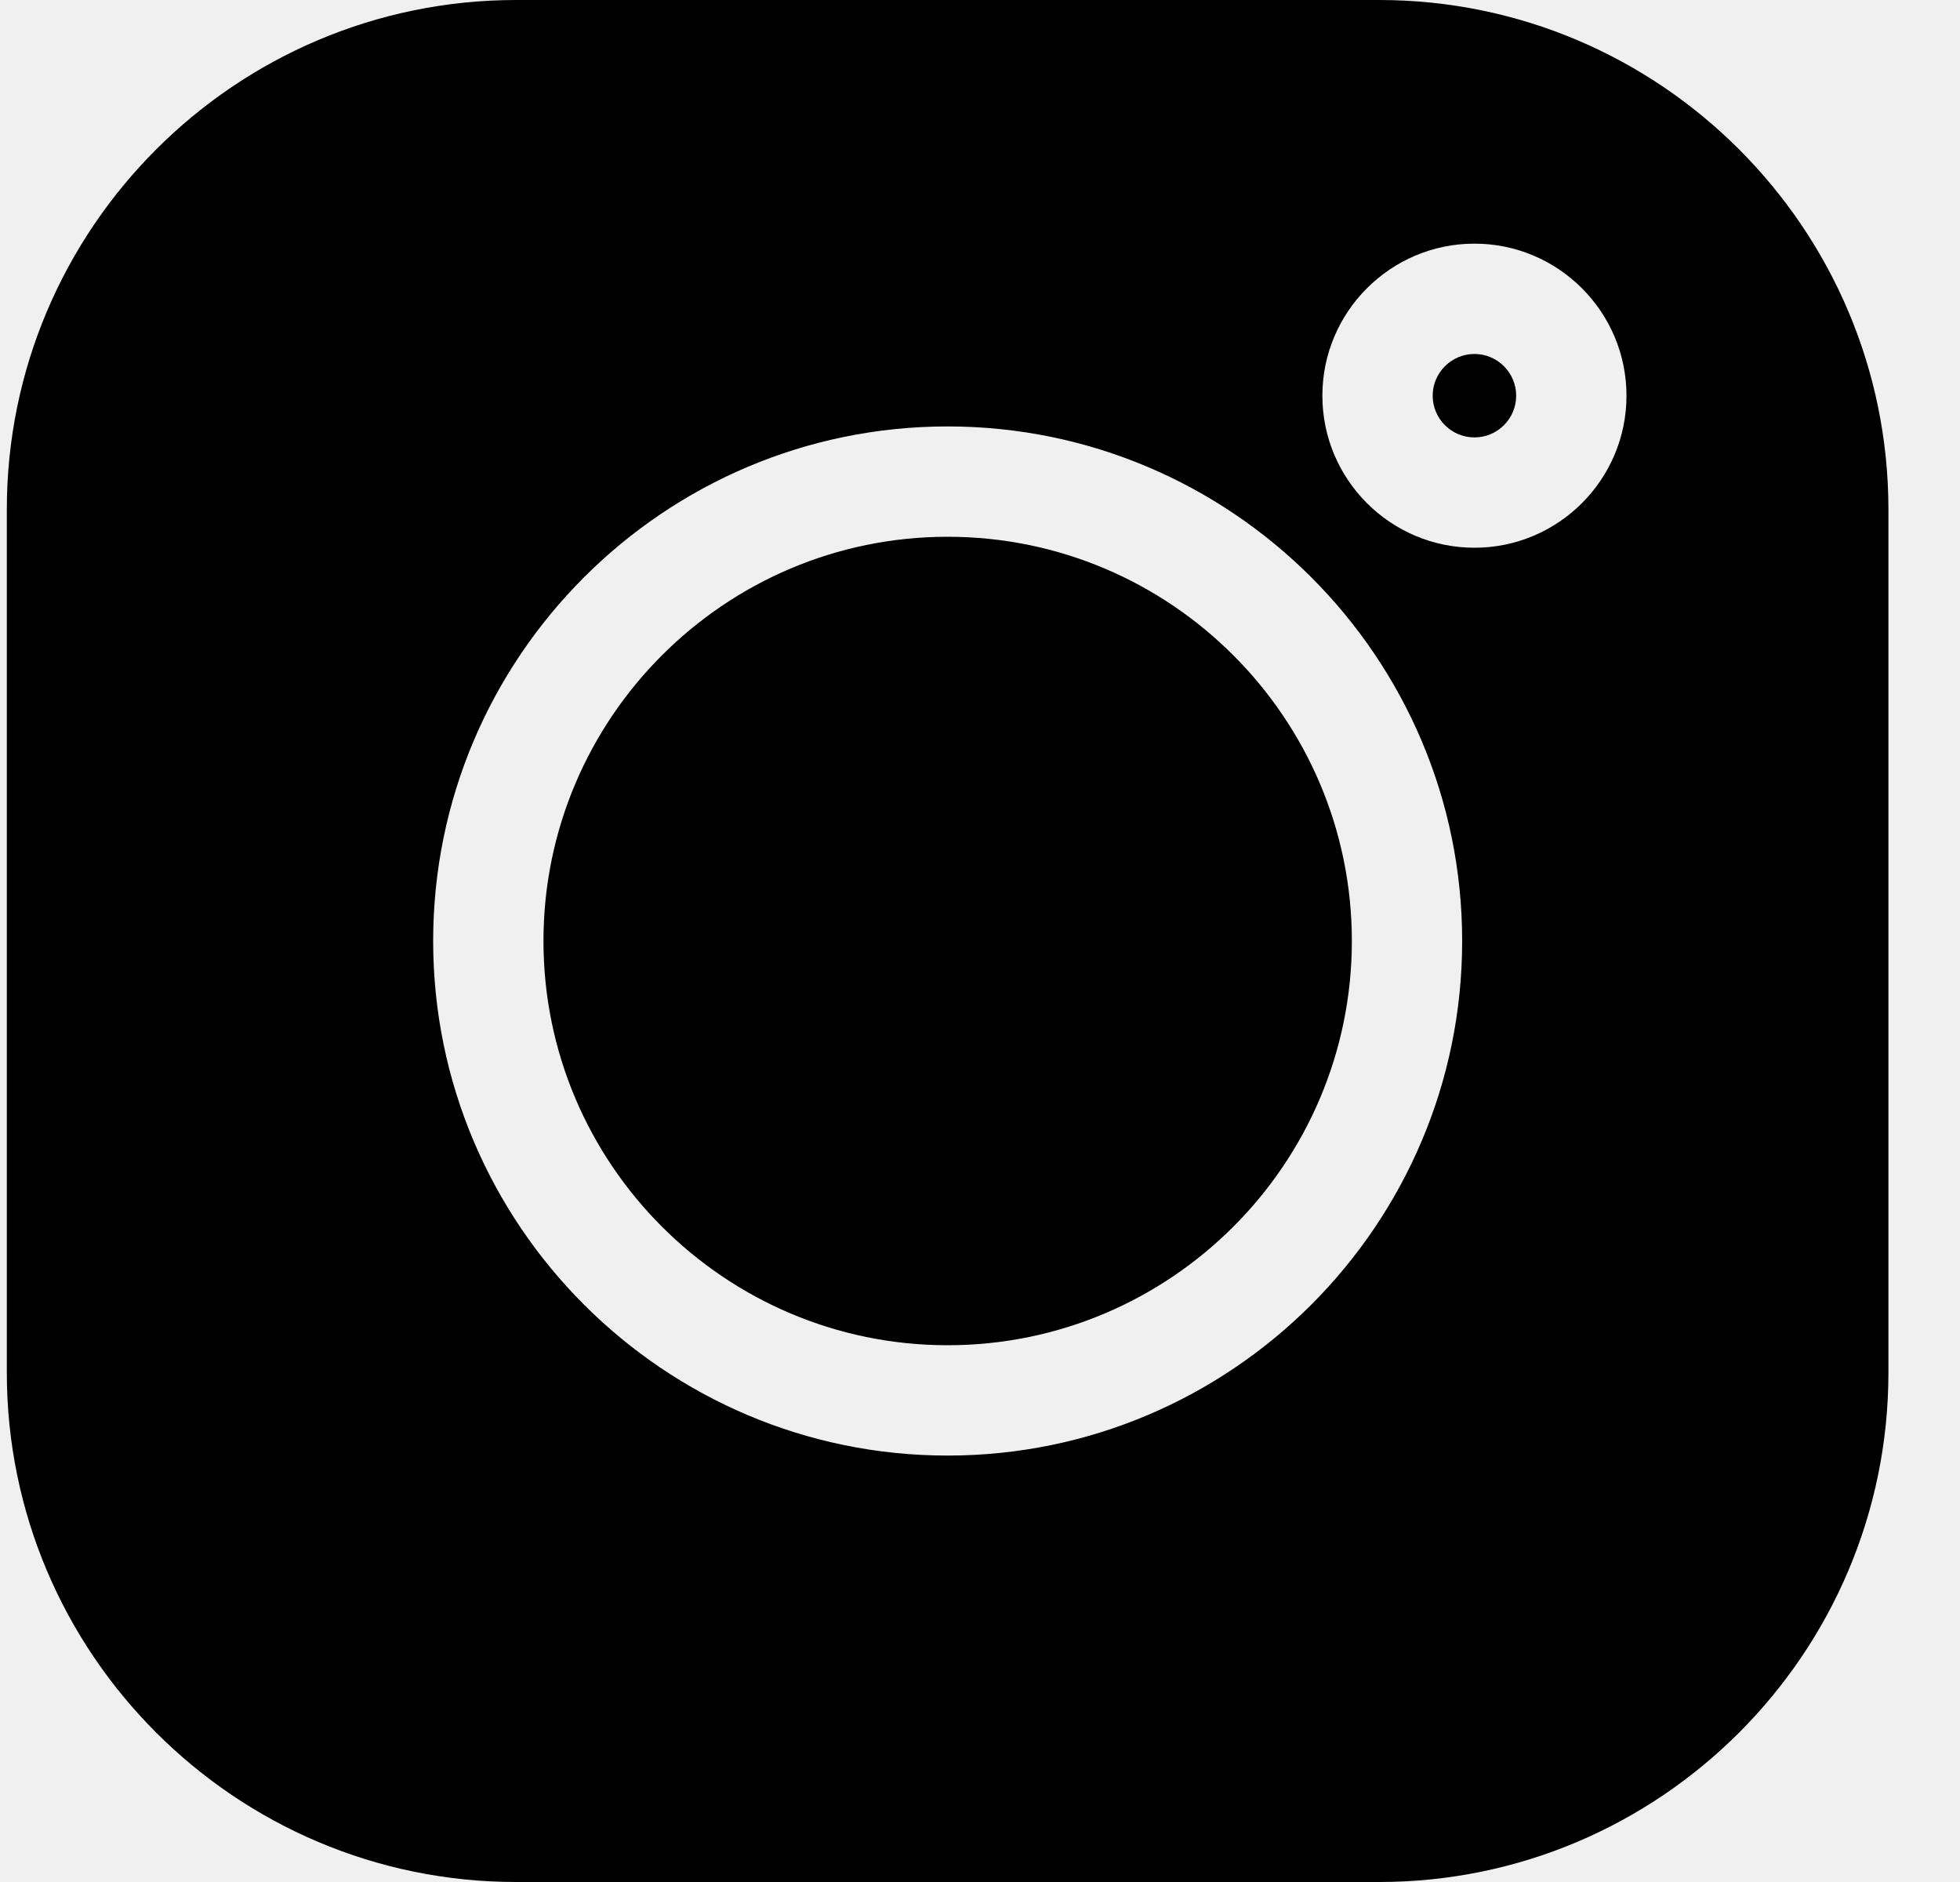
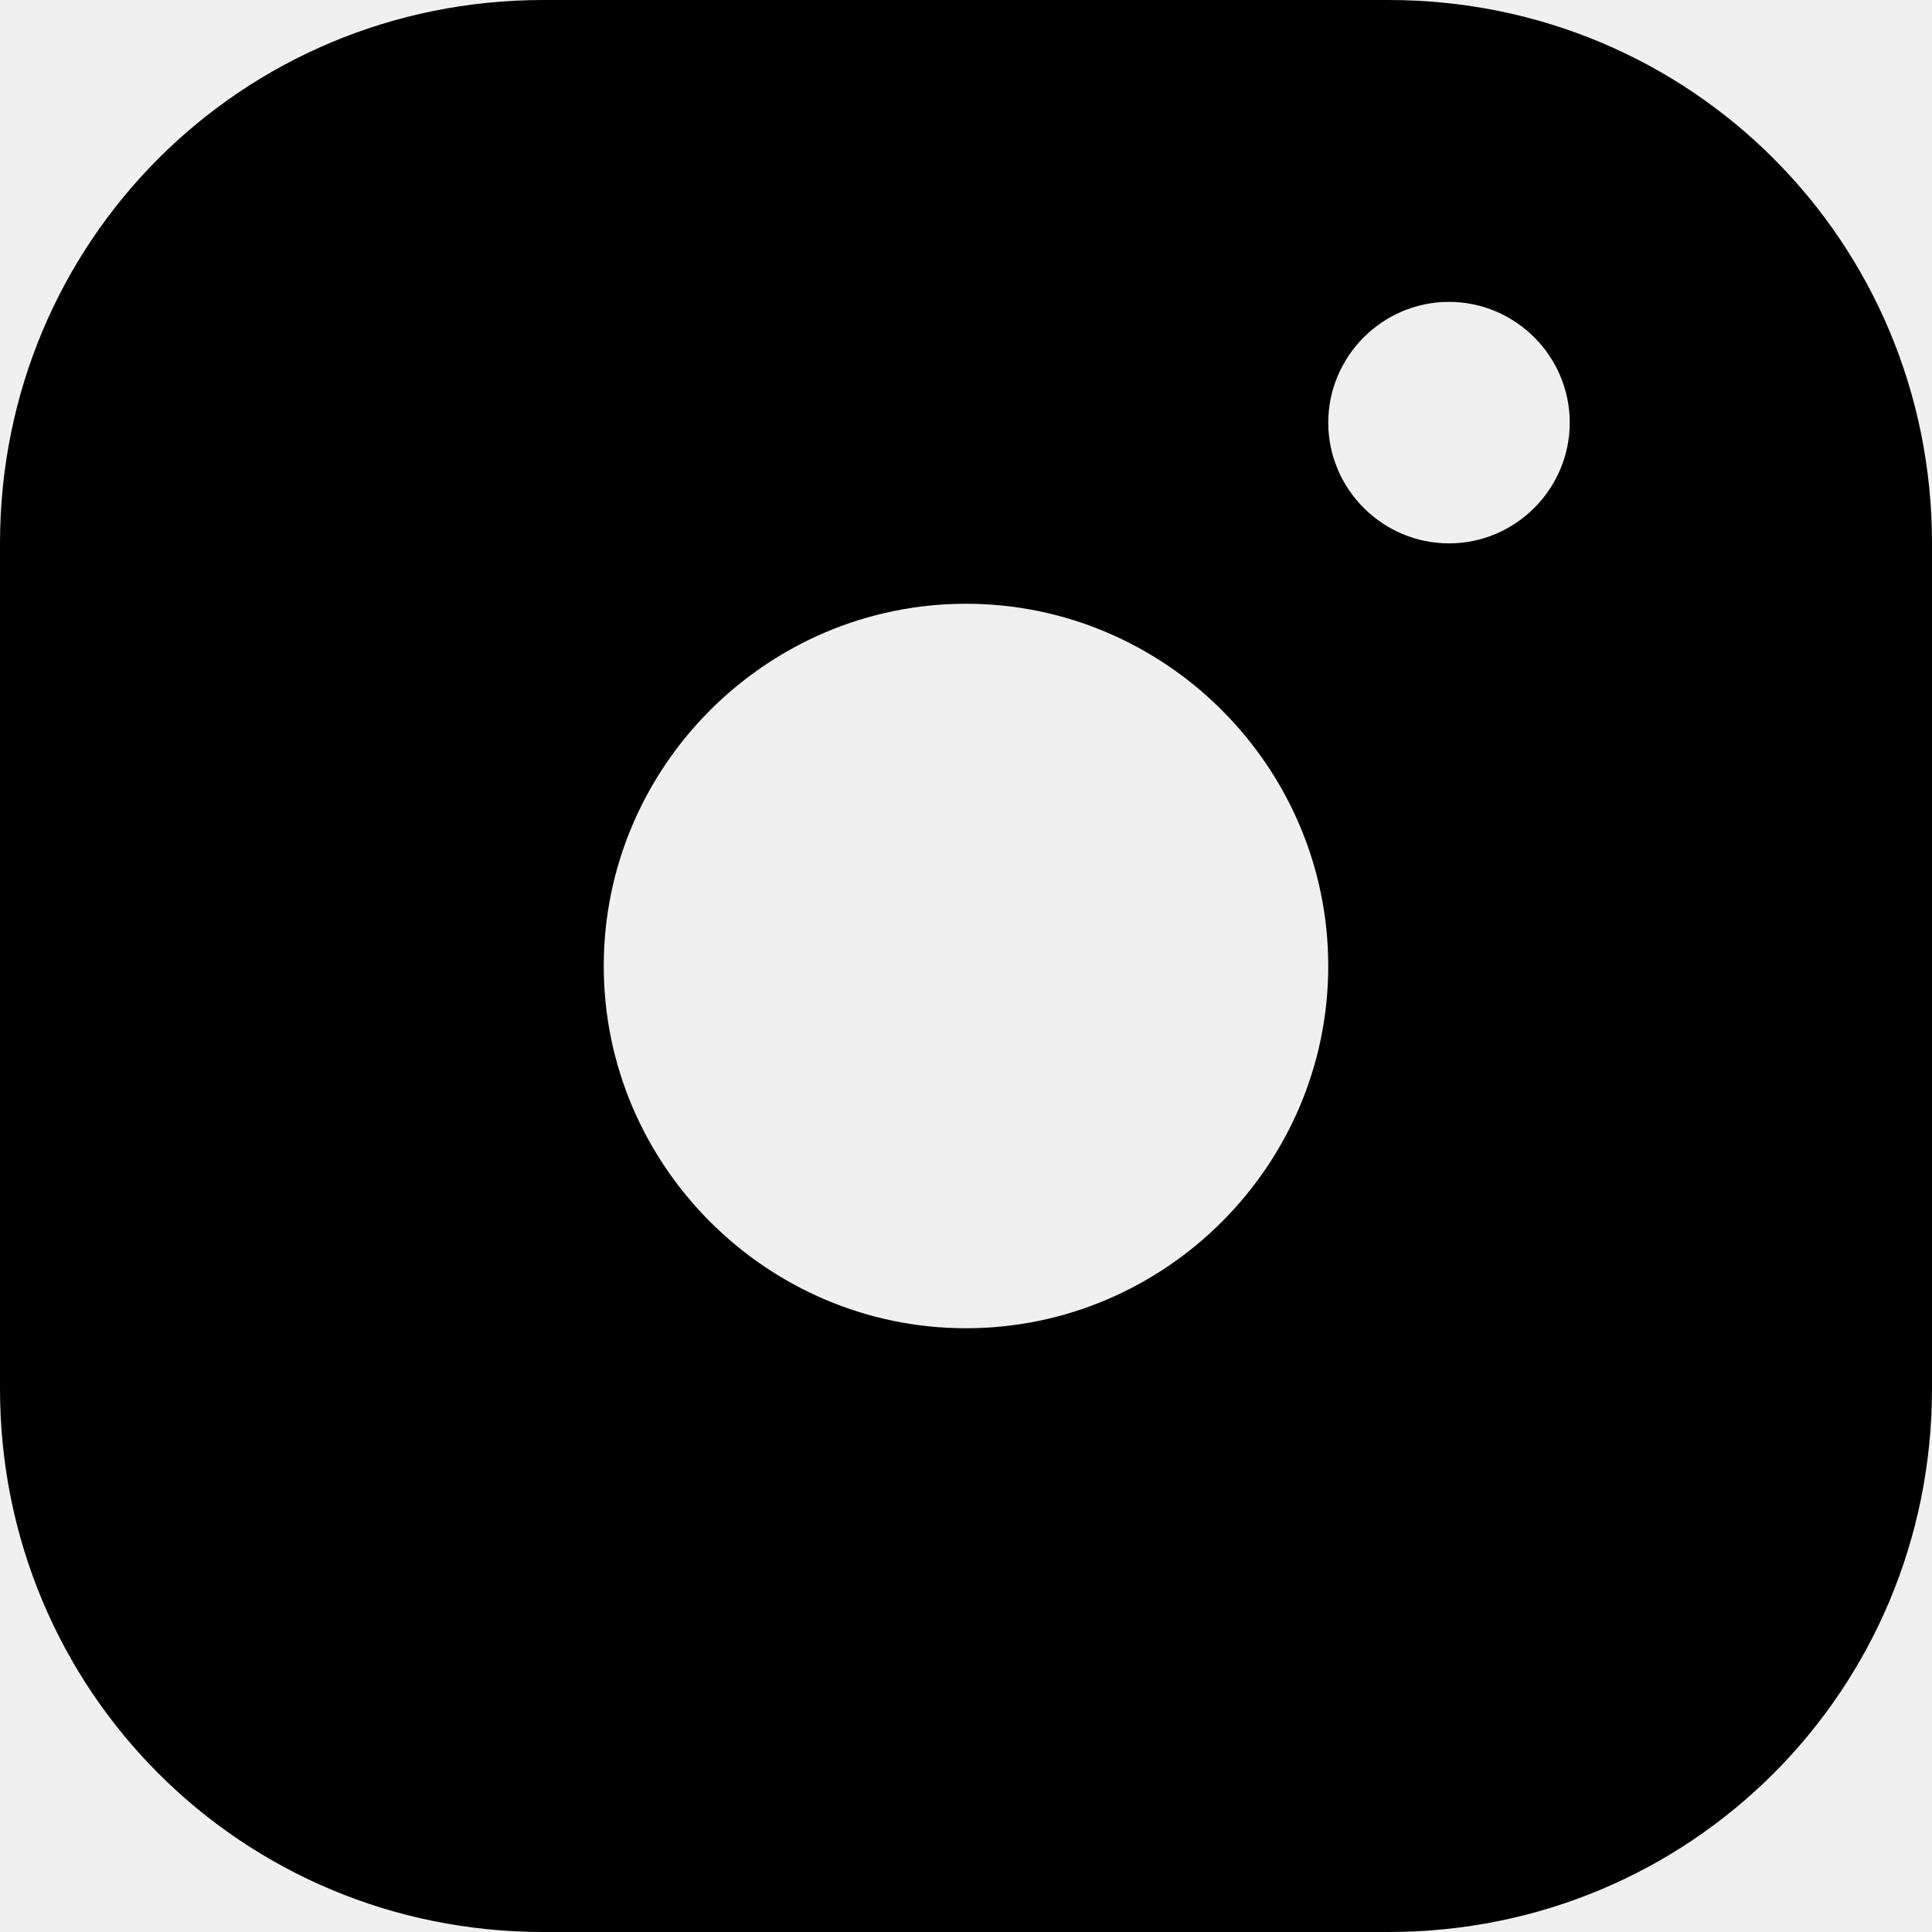
- <svg xmlns="http://www.w3.org/2000/svg" width="25" height="24" viewBox="0 0 25 24" fill="none">
-   <g clip-path="url(#clip0_320_223)">
-     <path d="M17.591 0H6.584C3.002 0 0.087 2.914 0.087 6.497V17.504C0.087 21.086 3.002 24 6.584 24H17.591C21.173 24 24.087 21.086 24.087 17.504V6.497C24.087 2.914 21.173 0 17.591 0V0ZM12.087 18.562C8.469 18.562 5.525 15.618 5.525 12C5.525 8.381 8.469 5.438 12.087 5.438C15.706 5.438 18.65 8.381 18.65 12C18.65 15.618 15.706 18.562 12.087 18.562ZM18.807 6.985C17.737 6.985 16.867 6.116 16.867 5.046C16.867 3.977 17.737 3.107 18.807 3.107C19.876 3.107 20.746 3.977 20.746 5.046C20.746 6.116 19.876 6.985 18.807 6.985Z" fill="black" />
-     <path d="M12.087 6.845C9.245 6.845 6.932 9.157 6.932 12C6.932 14.843 9.245 17.155 12.087 17.155C14.93 17.155 17.243 14.843 17.243 12C17.243 9.157 14.93 6.845 12.087 6.845Z" fill="black" />
-     <path d="M18.807 4.514C18.513 4.514 18.274 4.753 18.274 5.046C18.274 5.34 18.513 5.578 18.807 5.578C19.1 5.578 19.339 5.34 19.339 5.046C19.339 4.753 19.1 4.514 18.807 4.514Z" fill="black" />
-   </g>
-   <defs>
-     <clipPath id="clip0_320_223">
-       <rect width="24" height="24" fill="white" transform="translate(0.0874023)" />
-     </clipPath>
-   </defs>
+ <svg xmlns="http://www.w3.org/2000/svg" fill="#000000" height="800px" width="800px" version="1.1" id="Icons" viewBox="0 0 32 32" xml:space="preserve">
+   <path d="M23,0H9C4,0,0,4,0,9v6v8c0,5,4,9,9,9h14c5,0,9-4,9-9v-8V9C32,4,28,0,23,0z M16,10c3.3,0,6,2.7,6,6s-2.7,6-6,6s-6-2.7-6-6  S12.7,10,16,10z M22,7c0-1.1,0.9-2,2-2s2,0.9,2,2s-0.9,2-2,2S22,8.1,22,7z" />
</svg>
